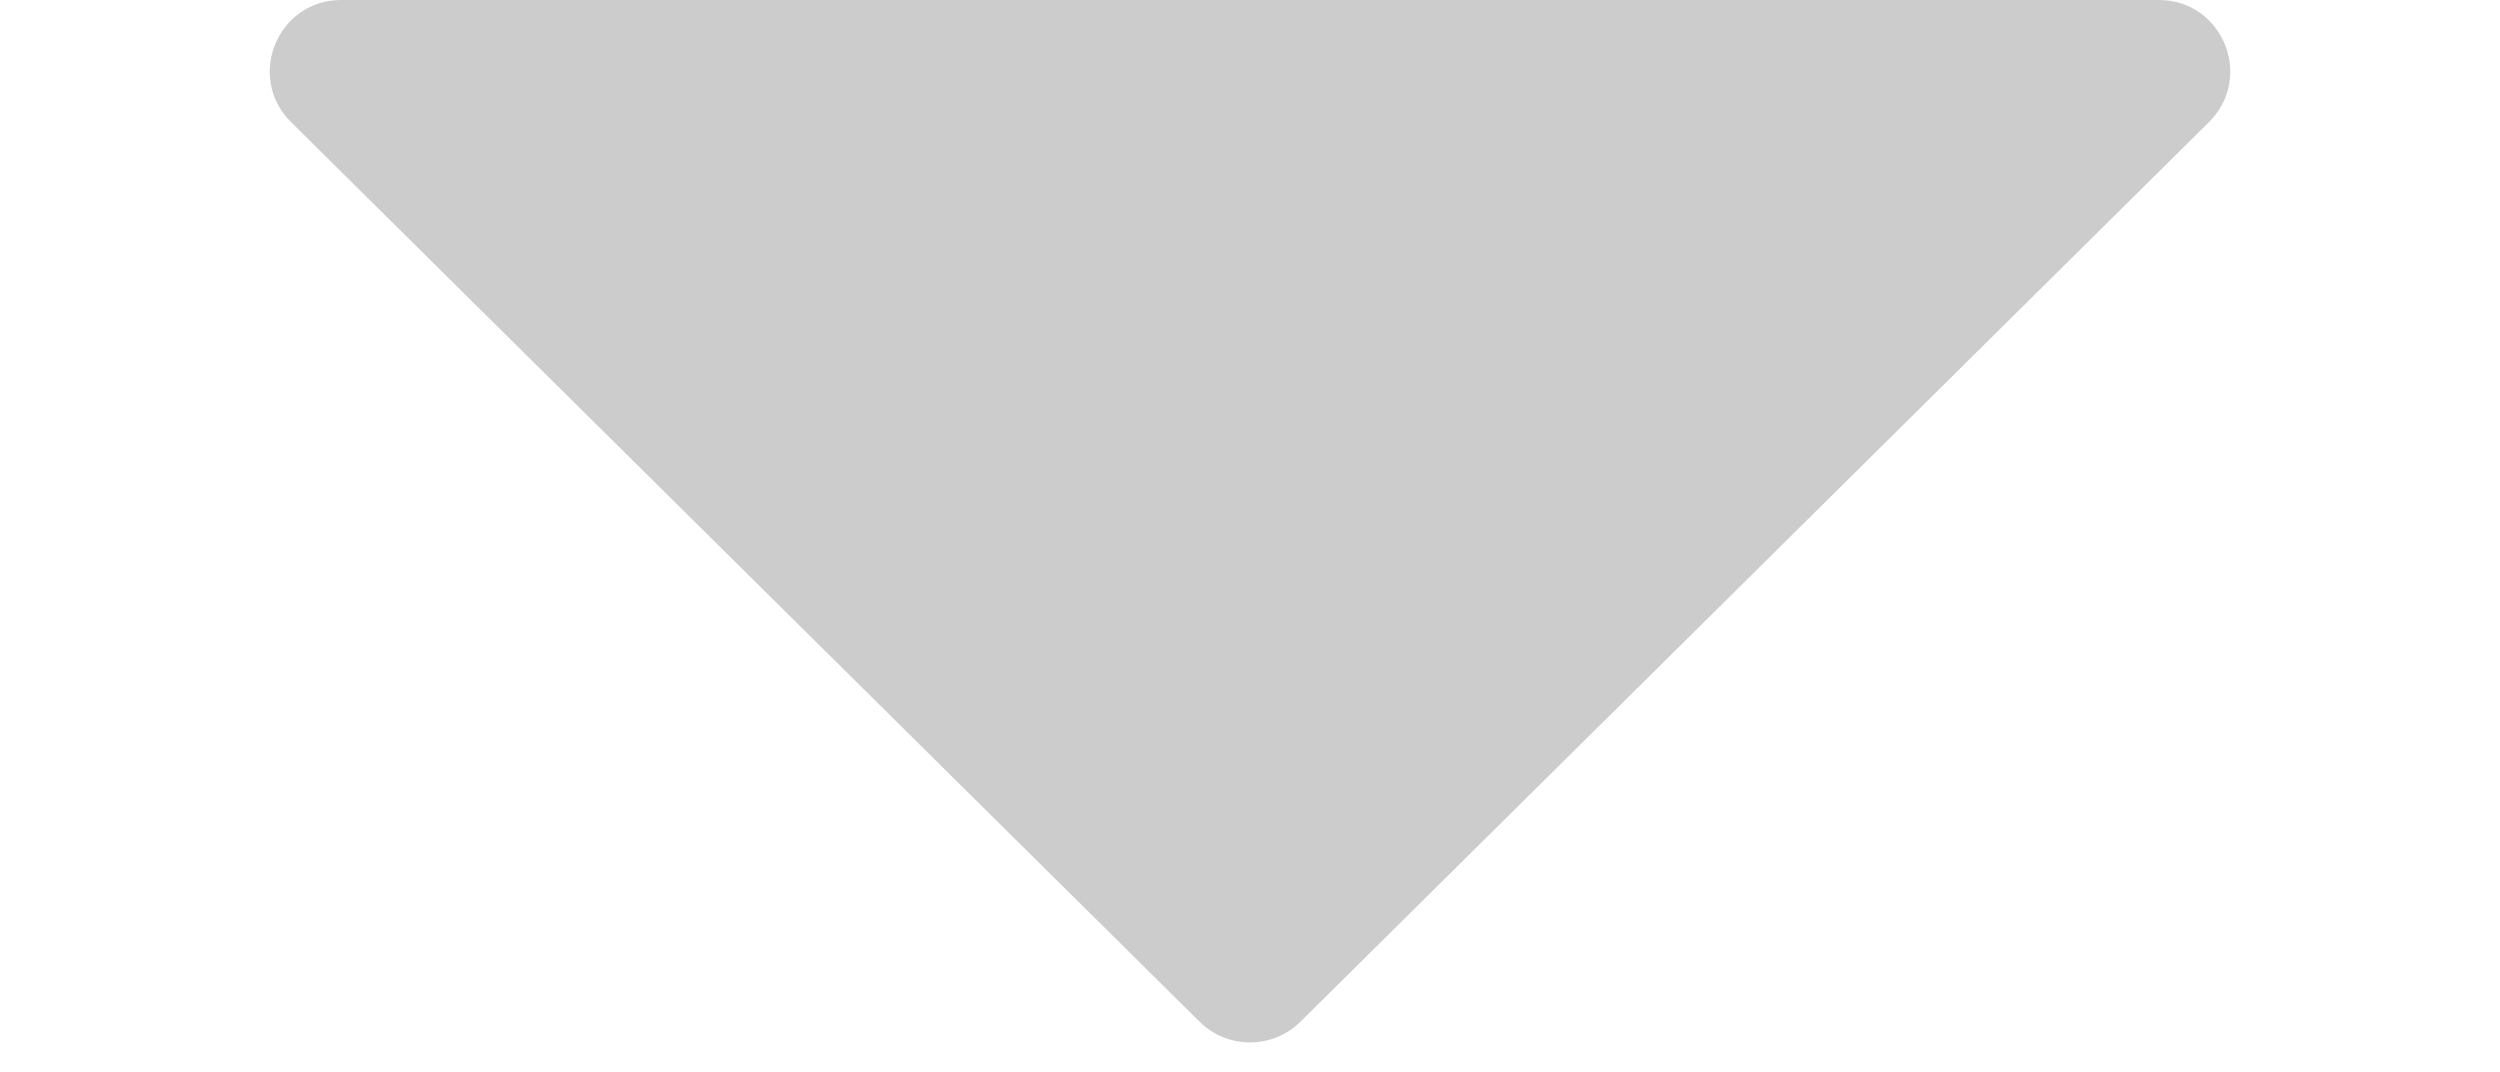
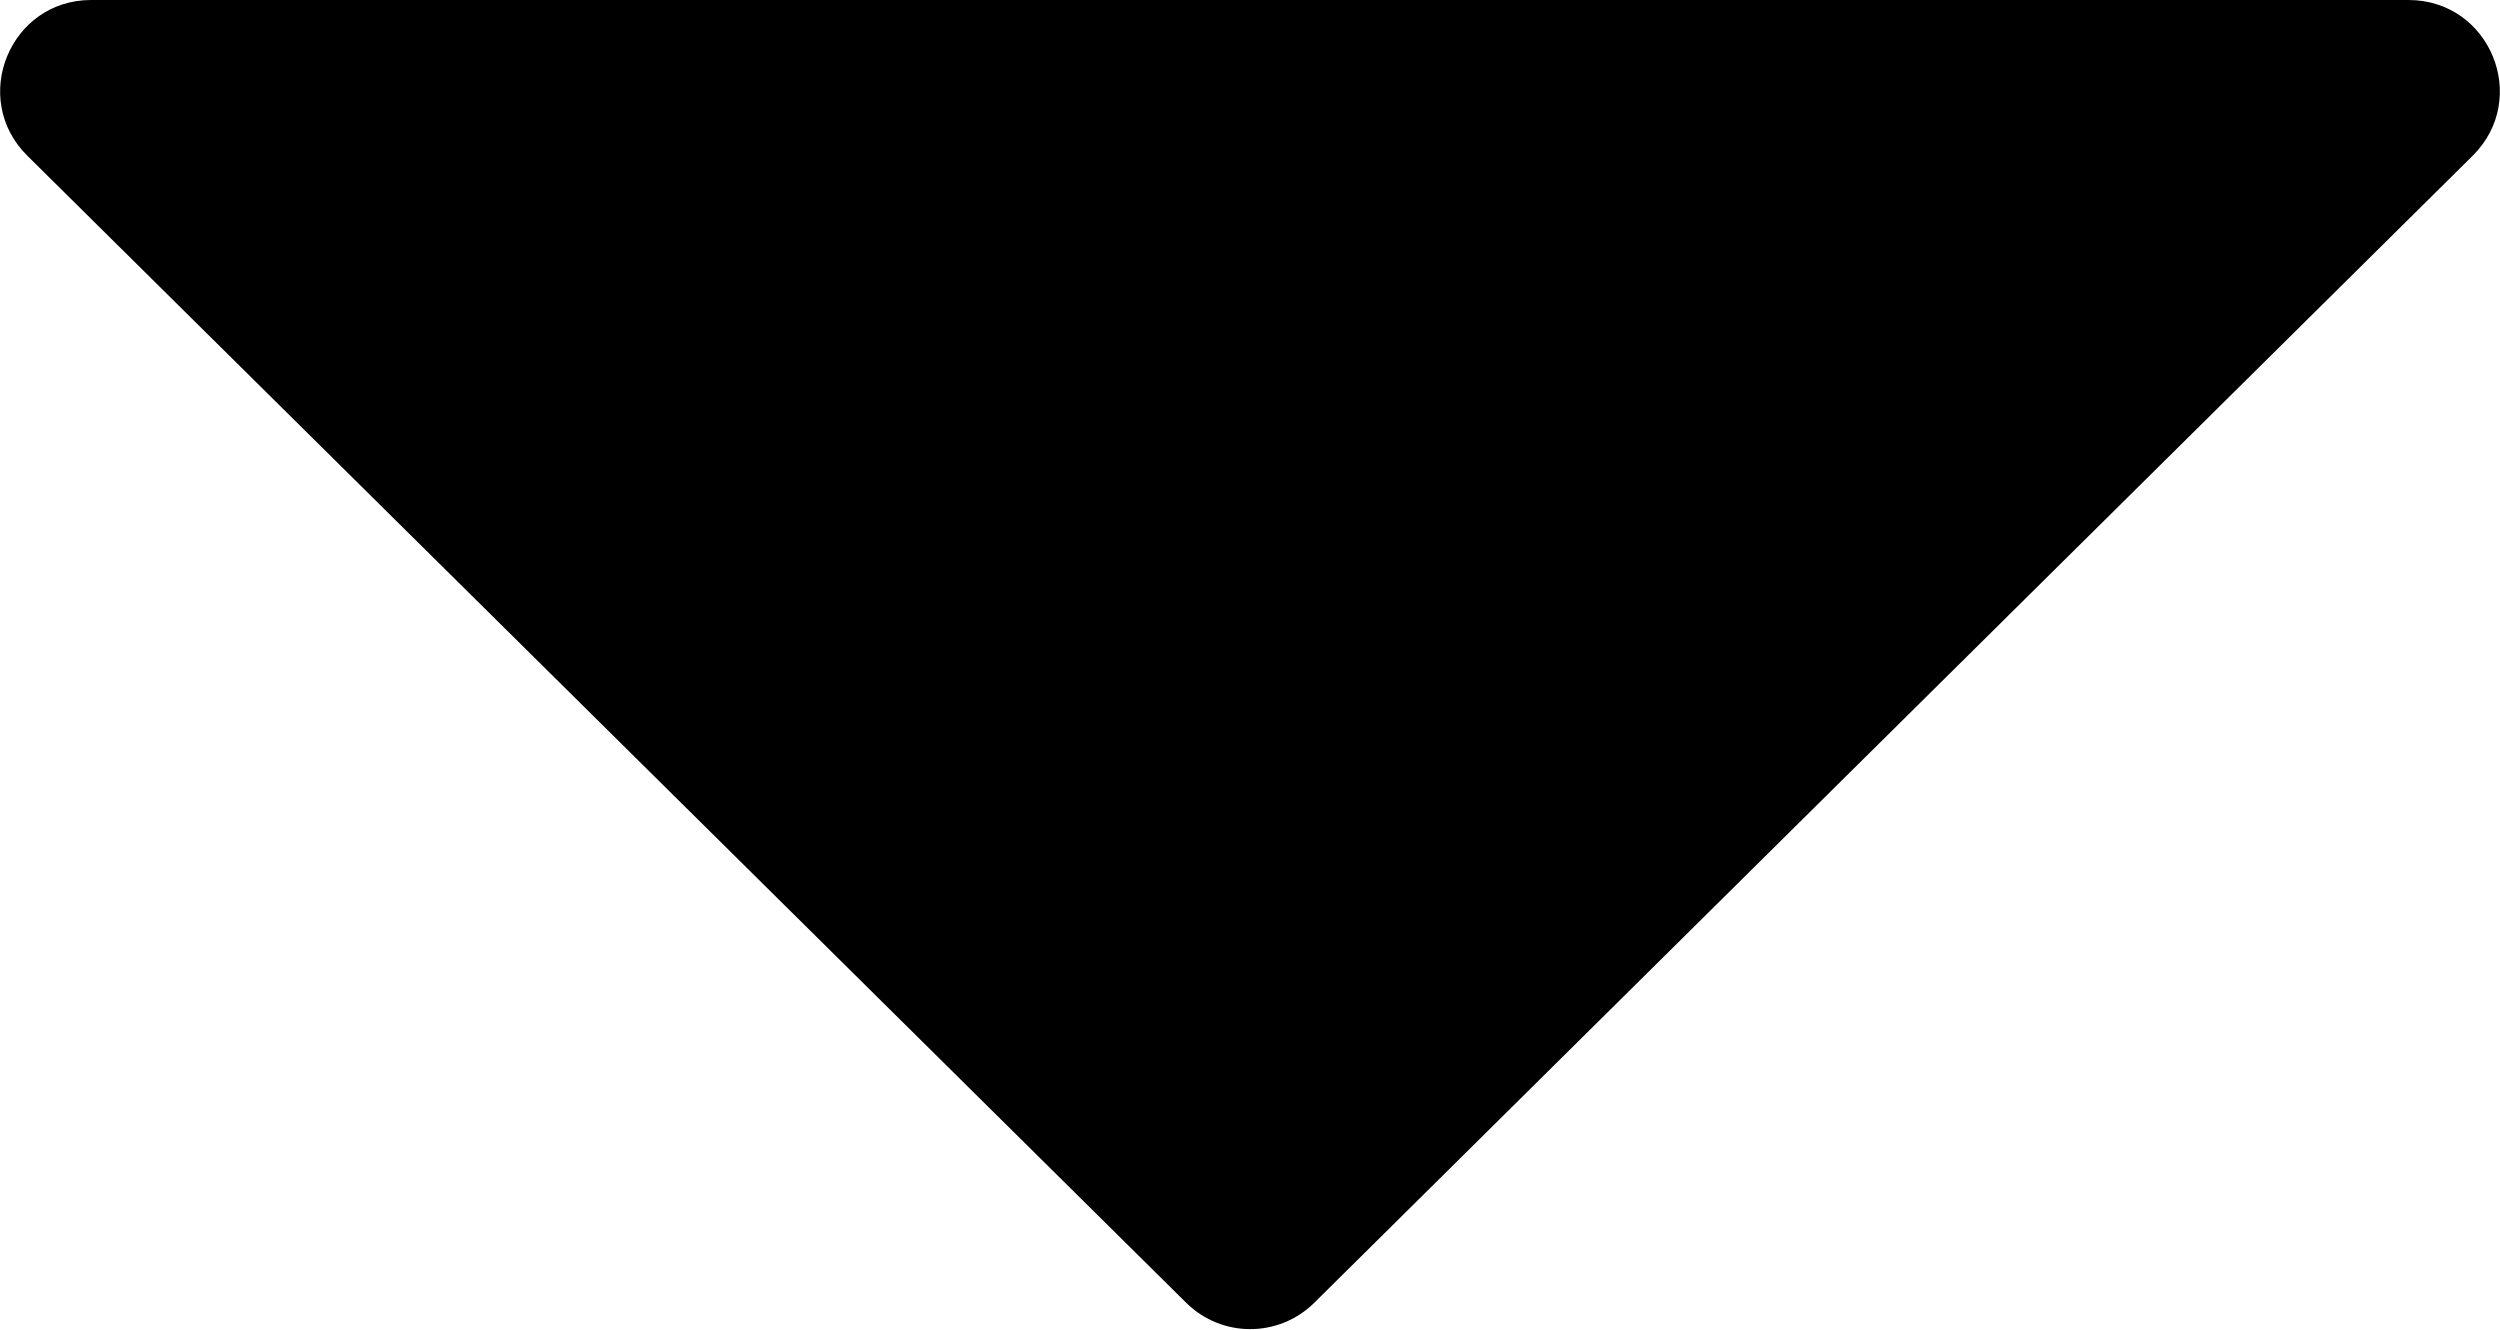
- <svg xmlns="http://www.w3.org/2000/svg" viewBox="0 0 7 3">
-   <path opacity="0.2" d="M3.641 2.861C3.563 2.938 3.437 2.938 3.359 2.861L0.815 0.342C0.688 0.216 0.777 0 0.955 0H6.045C6.223 0 6.312 0.216 6.185 0.342L3.641 2.861Z" />
+ <svg xmlns="http://www.w3.org/2000/svg" version="1.1" x="0px" y="0px" viewBox="0 0 5.49 2.919" style="enable-background:new 0 0 5.49 2.919;" xml:space="preserve">
+   <path d="M2.886,2.861c-0.078,0.077-0.203,0.077-0.281,0l-2.545-2.519  C-0.067,0.216,0.022,0,0.2,0h5.089c0.179,0,0.268,0.216,0.141,0.342L2.886,2.861z" />
</svg>
